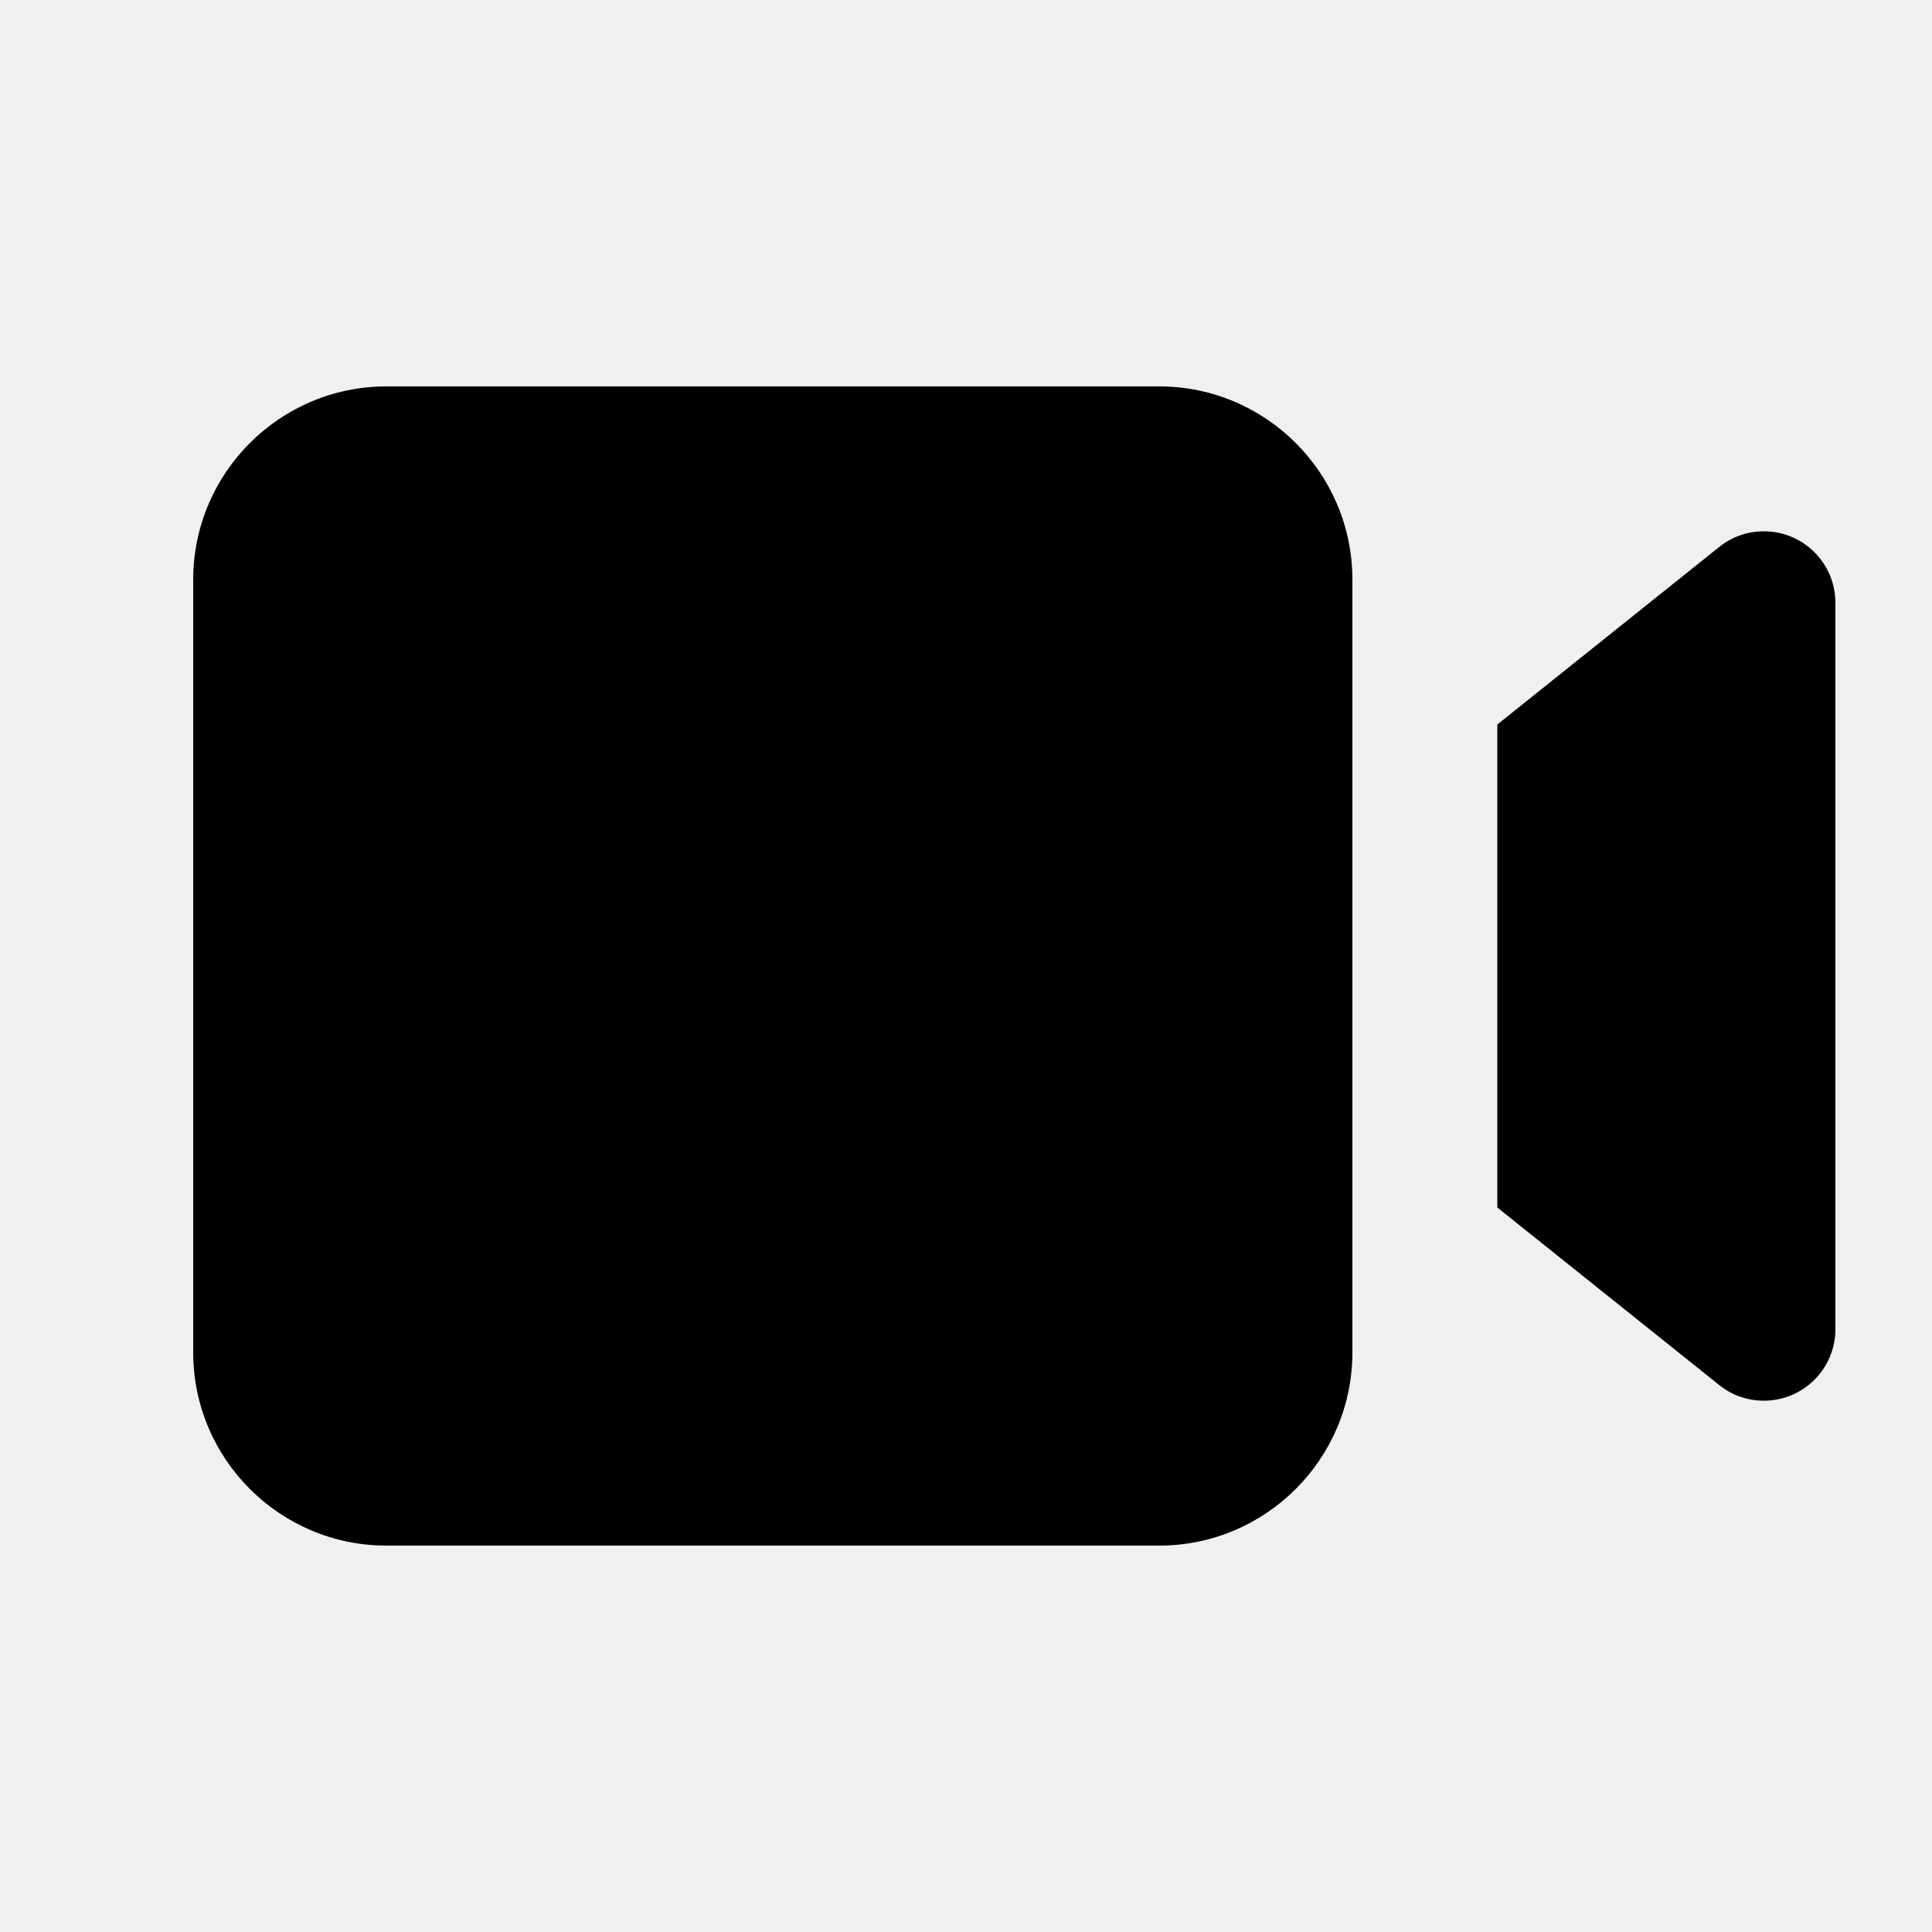
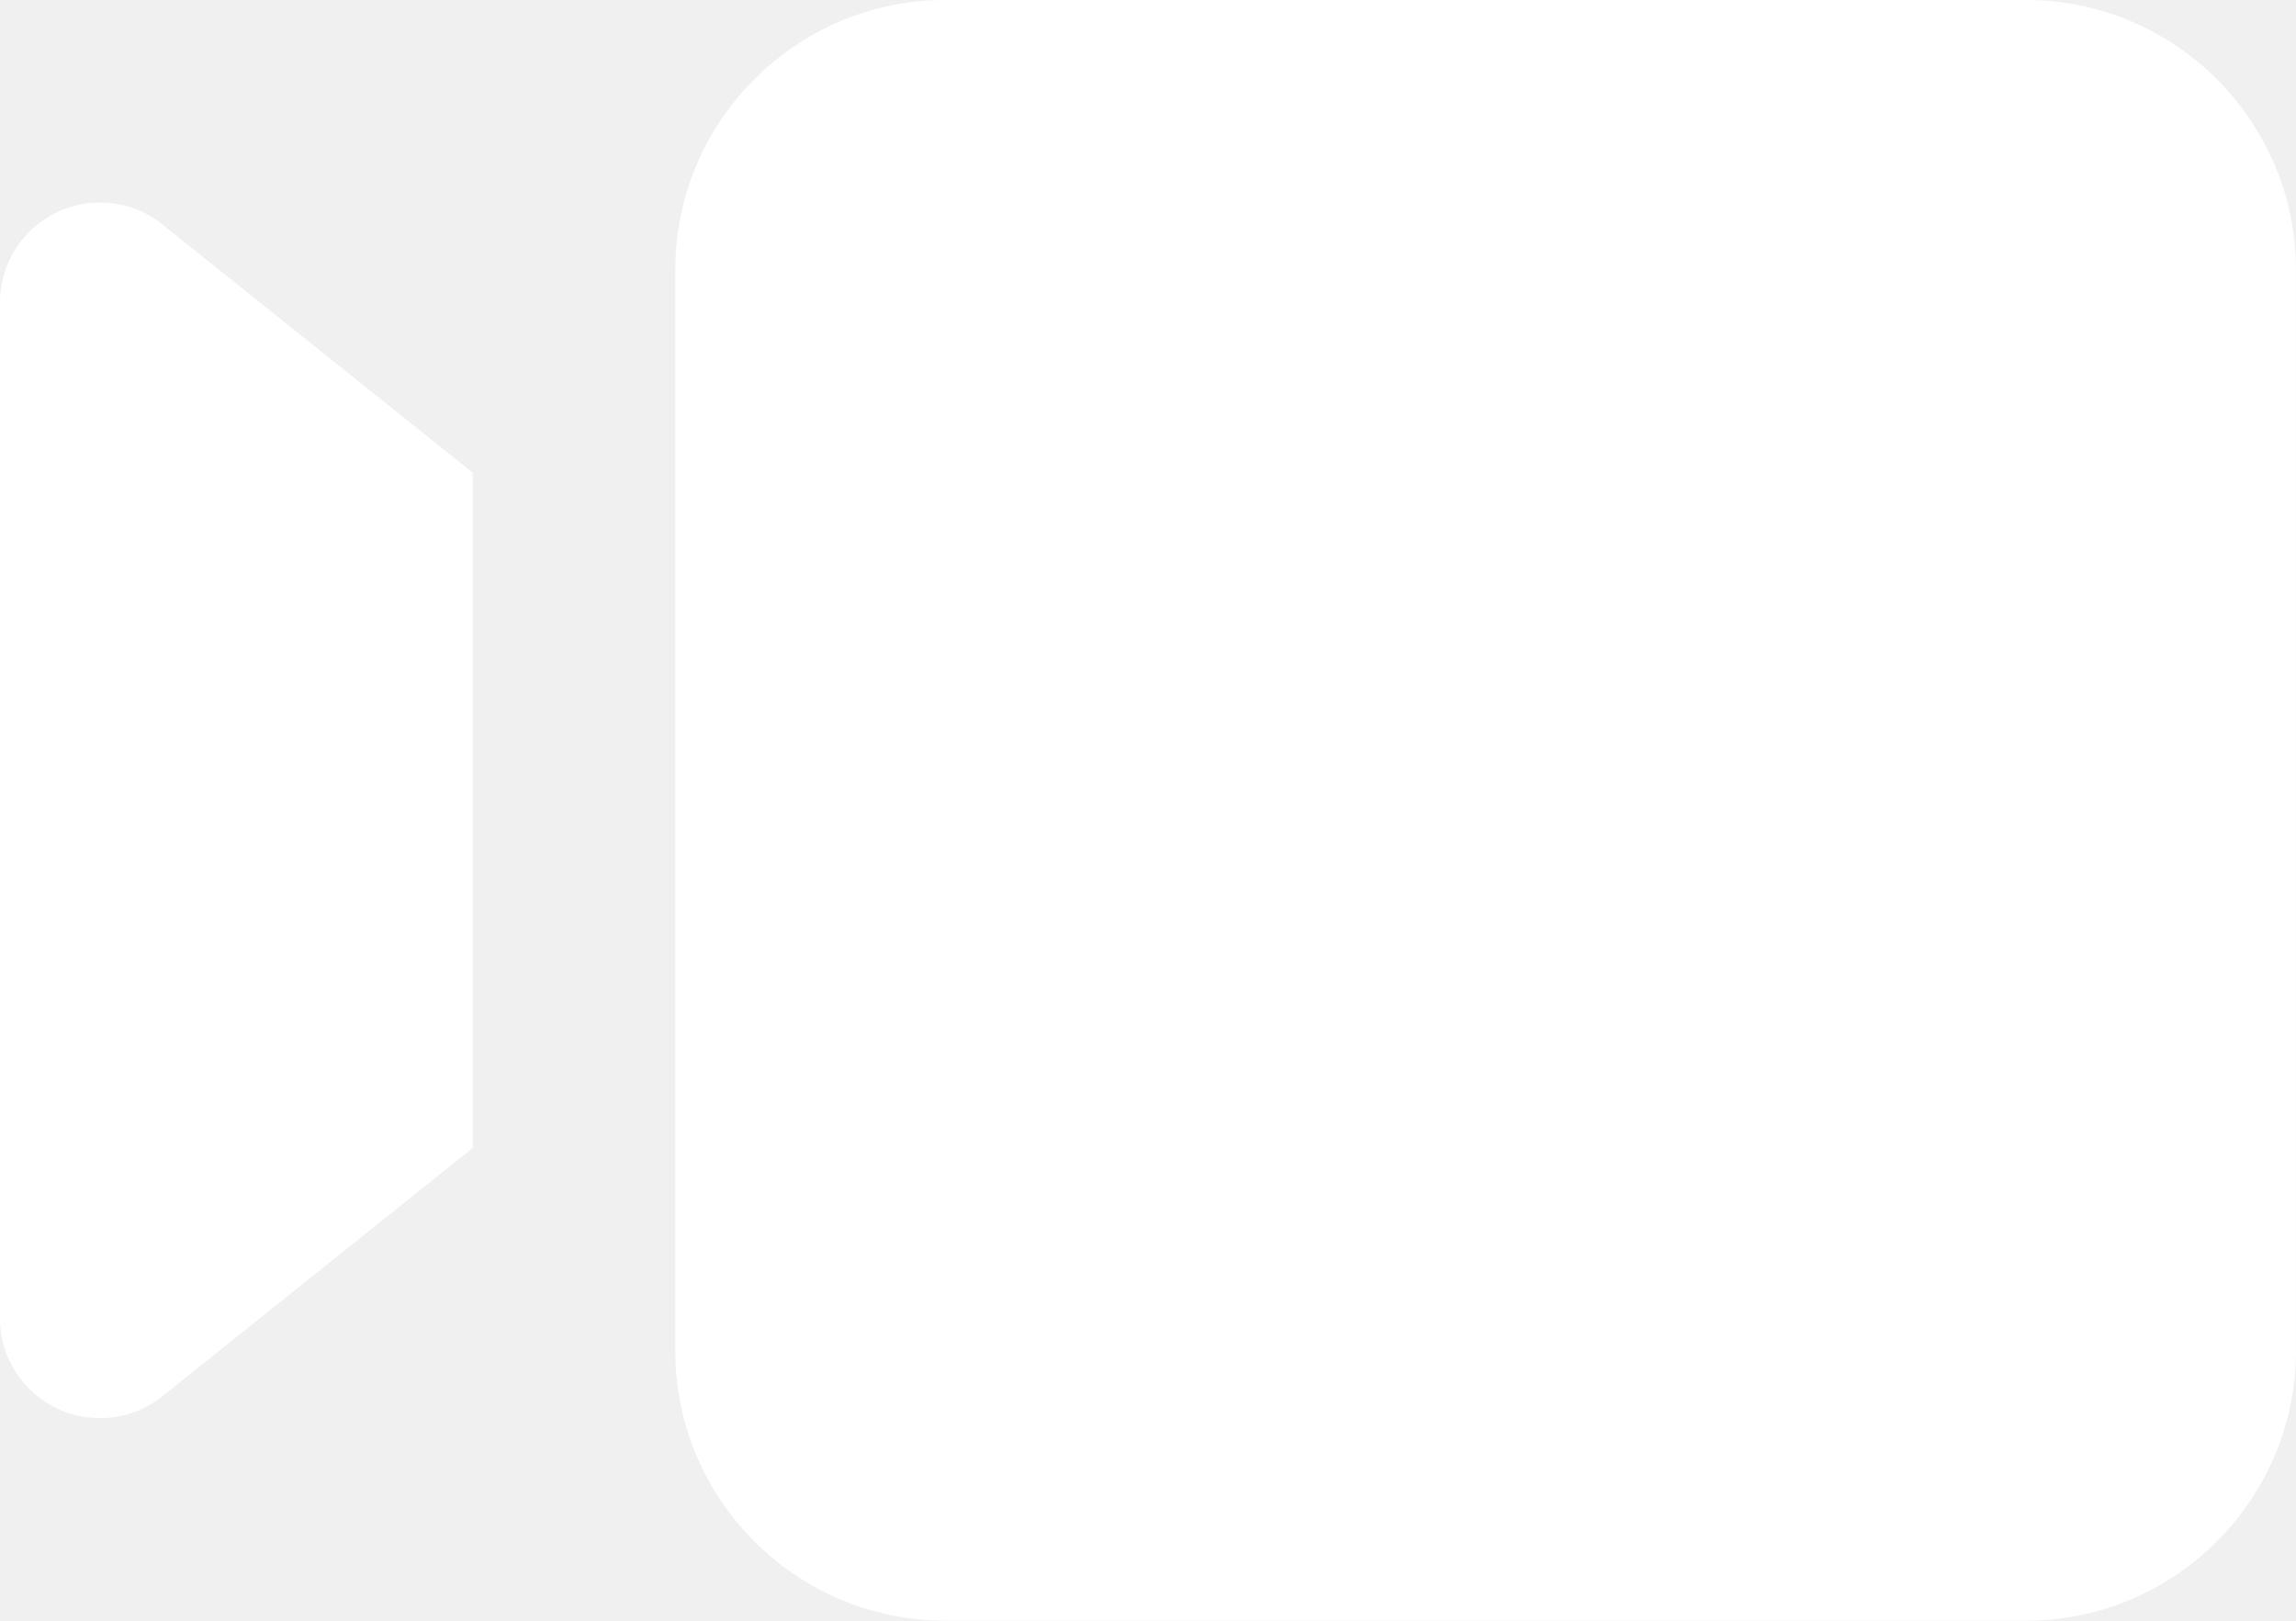
- <svg xmlns="http://www.w3.org/2000/svg" viewBox="0 0 640 640">
-   <path d="M128 128C92.7 128 64 156.7 64 192L64 448C64 483.3 92.7 512 128 512L384 512C419.3 512 448 483.3 448 448L448 192C448 156.7 419.3 128 384 128L128 128zM496 400L569.5 458.8C573.7 462.2 578.9 464 584.3 464C597.4 464 608 453.4 608 440.3L608 199.7C608 186.6 597.4 176 584.3 176C578.9 176 573.7 177.8 569.5 181.2L496 240L496 400z" />
+ <svg xmlns="http://www.w3.org/2000/svg" version="1.1" width="25.5" height="18" viewBox="0,0,25.5,18">
+   <g transform="translate(-302.8924,-171.4444)">
+     <g fill="#ffffff" stroke="none" stroke-miterlimit="10">
+       <path d="M325.392,171.444c1.655,0 3,1.345 3,3v12c0,1.655 -1.345,3 -3,3h-12c-1.655,0 -3,-1.345 -3,-3v-12c0,-1.655 1.345,-3 3,-3zM308.142,184.194l-3.445,2.756c-0.197,0.159 -0.441,0.244 -0.694,0.244c-0.614,0 -1.111,-0.497 -1.111,-1.111v-11.278c0,-0.614 0.497,-1.111 1.111,-1.111c0.253,0 0.497,0.084 0.694,0.244l3.445,2.756z" />
+     </g>
+   </g>
</svg>
